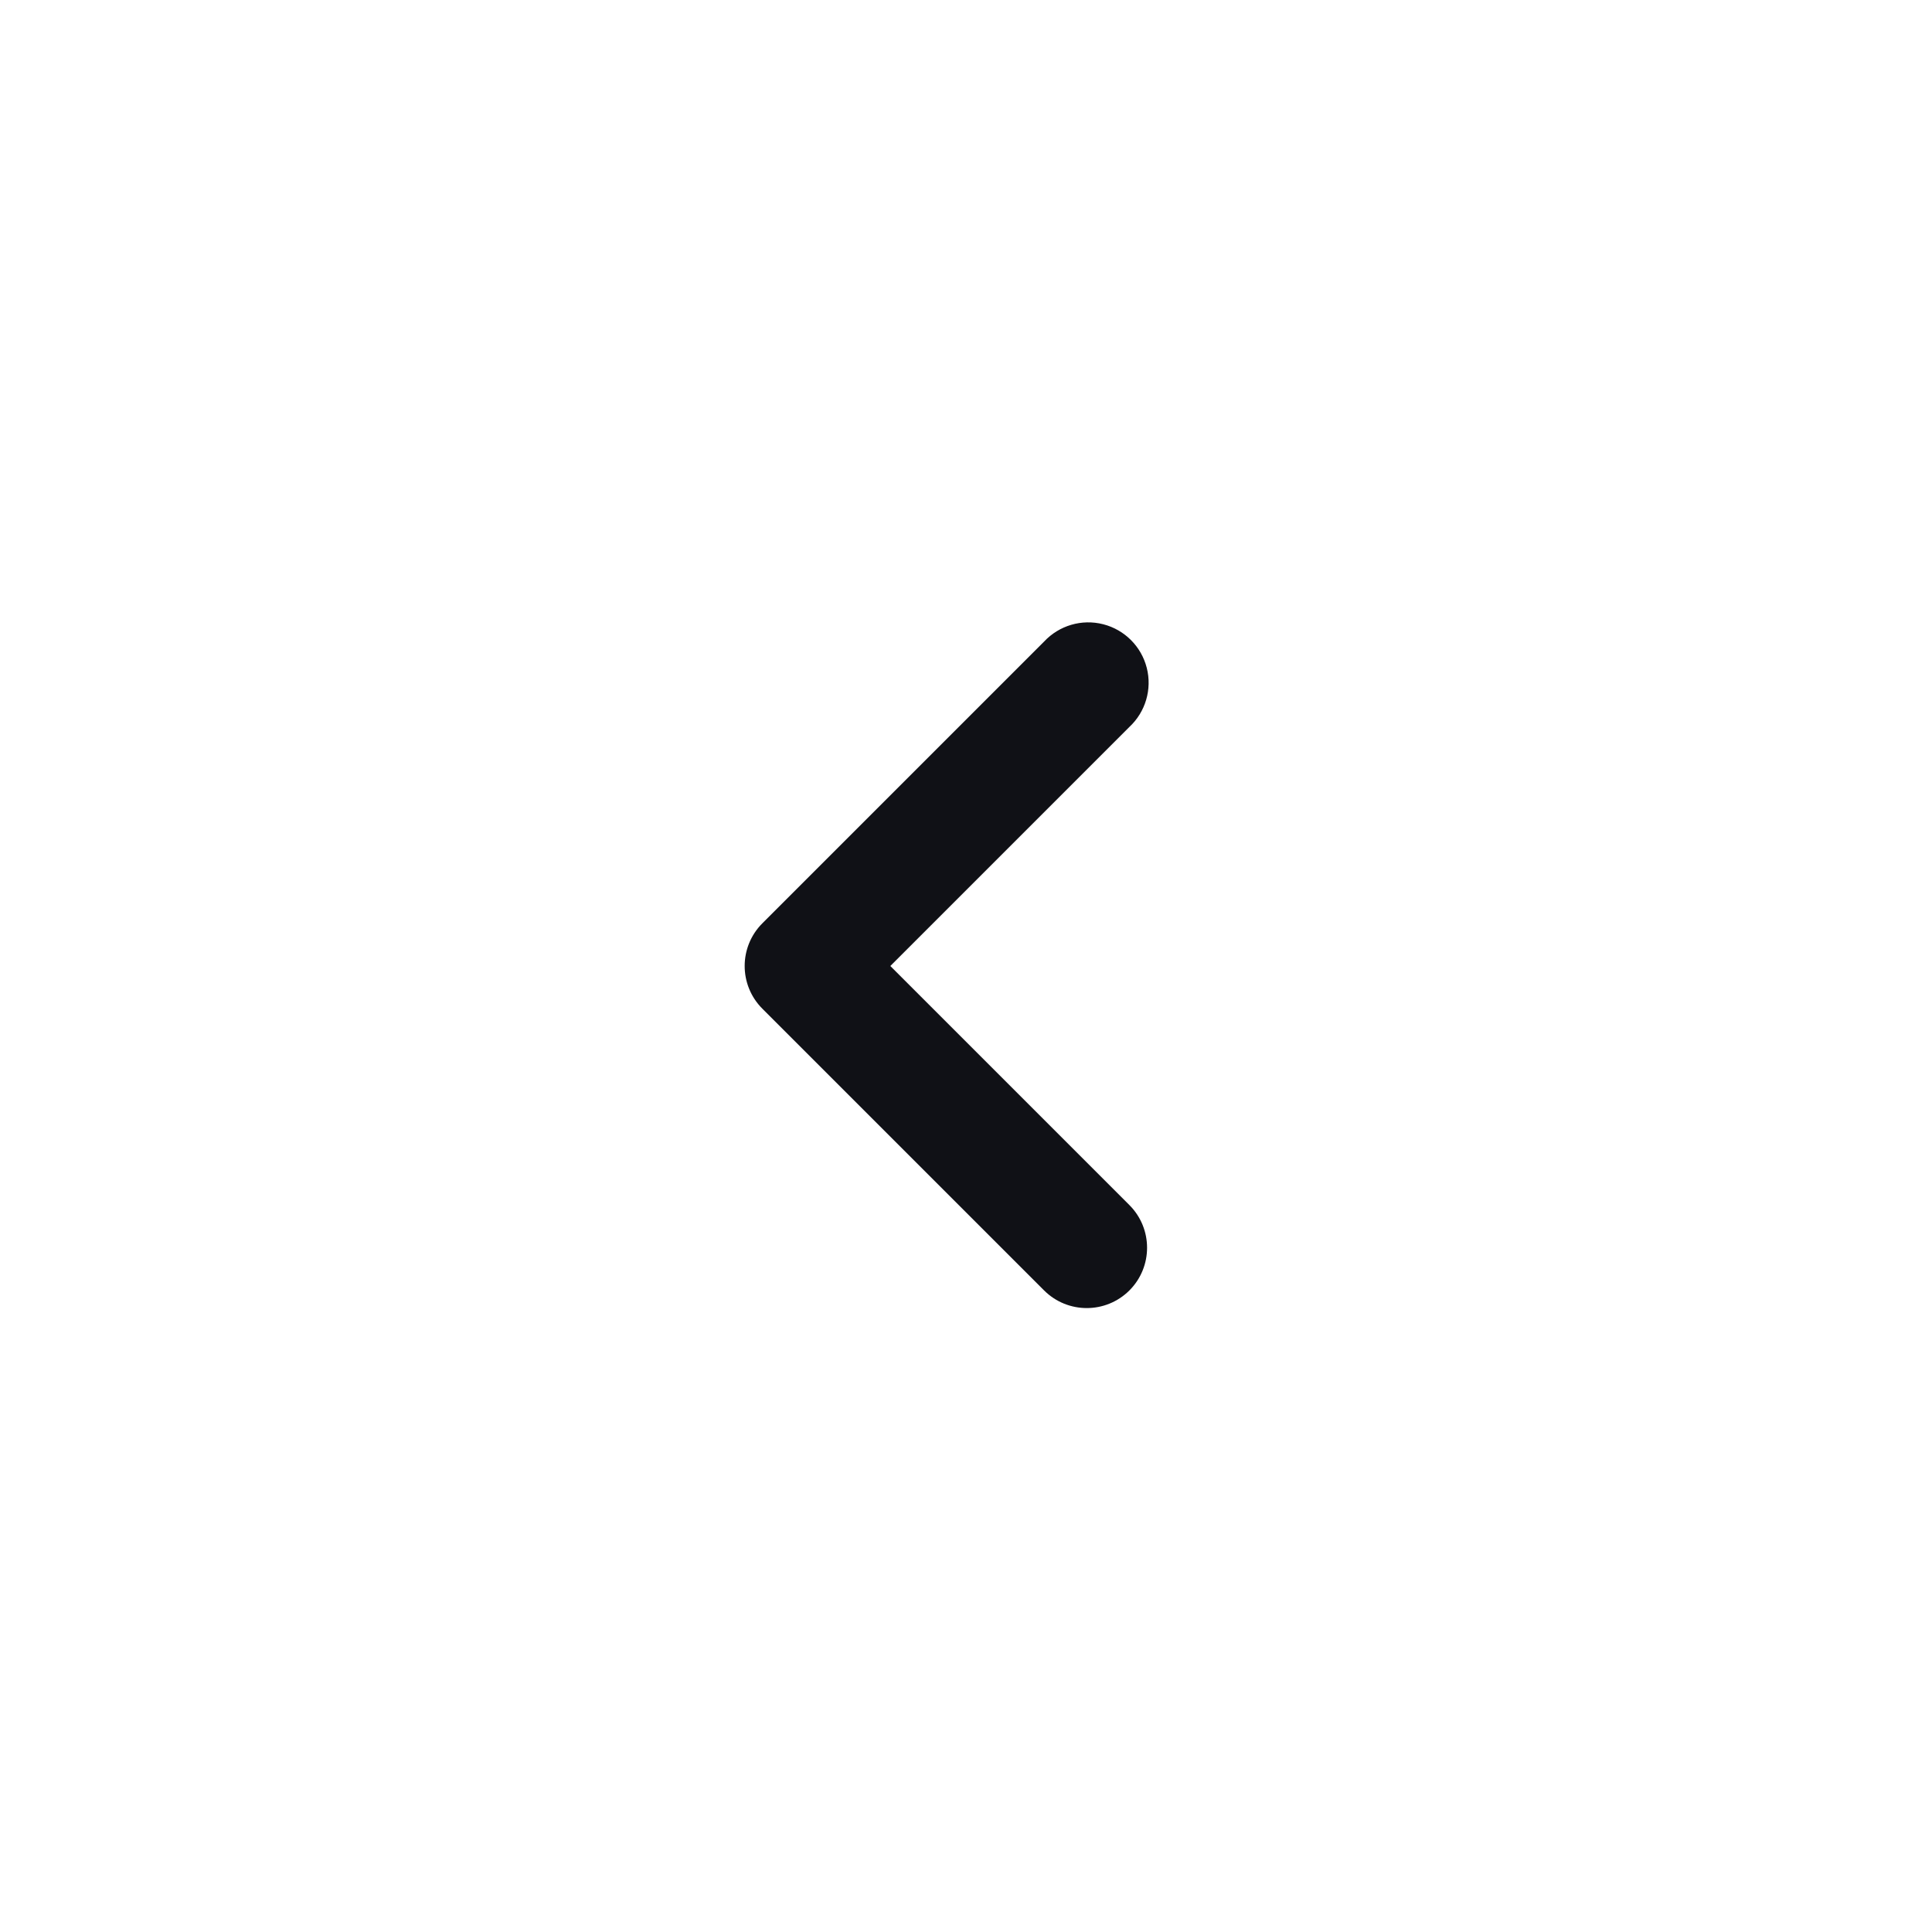
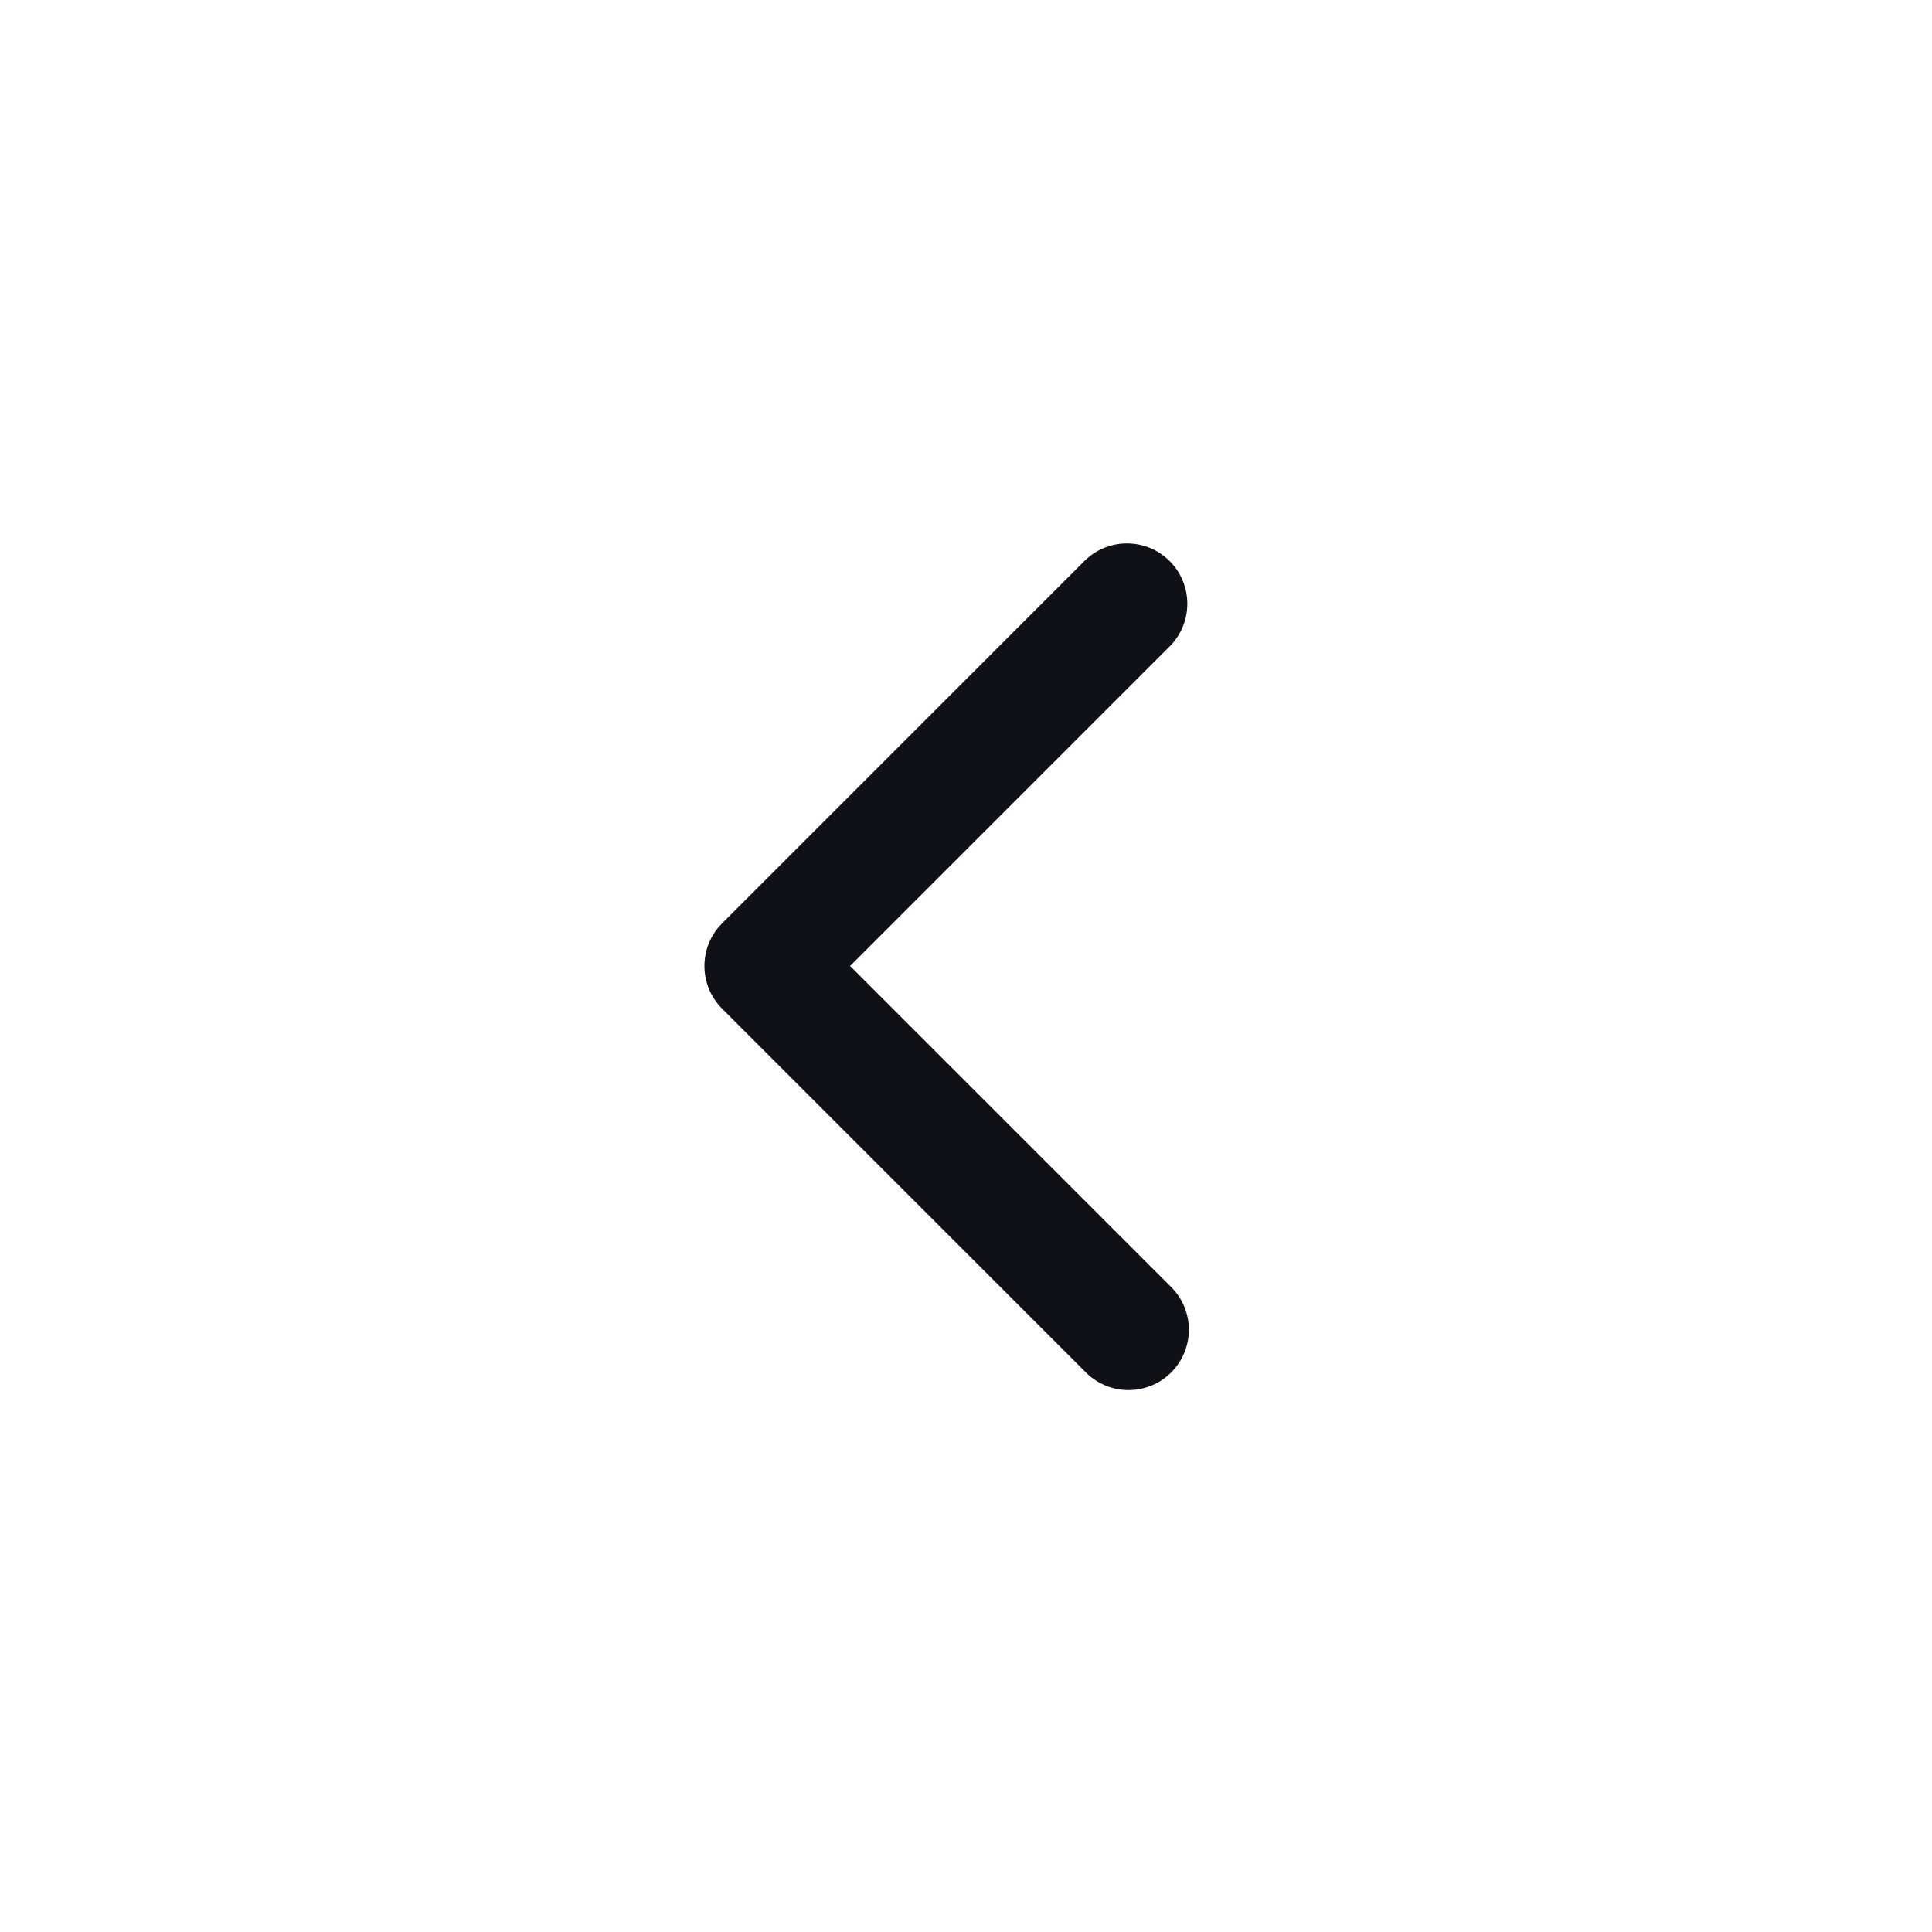
<svg xmlns="http://www.w3.org/2000/svg" width="24" height="24" fill="none" viewBox="0 0 24 24">
-   <path fill="#101116" fill-rule="evenodd" d="M14.03 16.03a.75.75 0 0 1-1.06 0l-3.5-3.5a.75.75 0 0 1 0-1.06l3.5-3.5a.75.75 0 1 1 1.06 1.06L11.06 12l2.97 2.97a.75.75 0 0 1 0 1.06Z" clip-rule="evenodd" />
+   <path fill="#101116" fill-rule="evenodd" d="M14.53 6.97a.75.75 0 0 1 0 1.06L10.56 12l3.97 3.97a.75.75 0 1 1-1.06 1.06l-4.5-4.5a.75.75 0 0 1 0-1.06l4.5-4.5a.75.75 0 0 1 1.06 0Z" clip-rule="evenodd" />
</svg>
